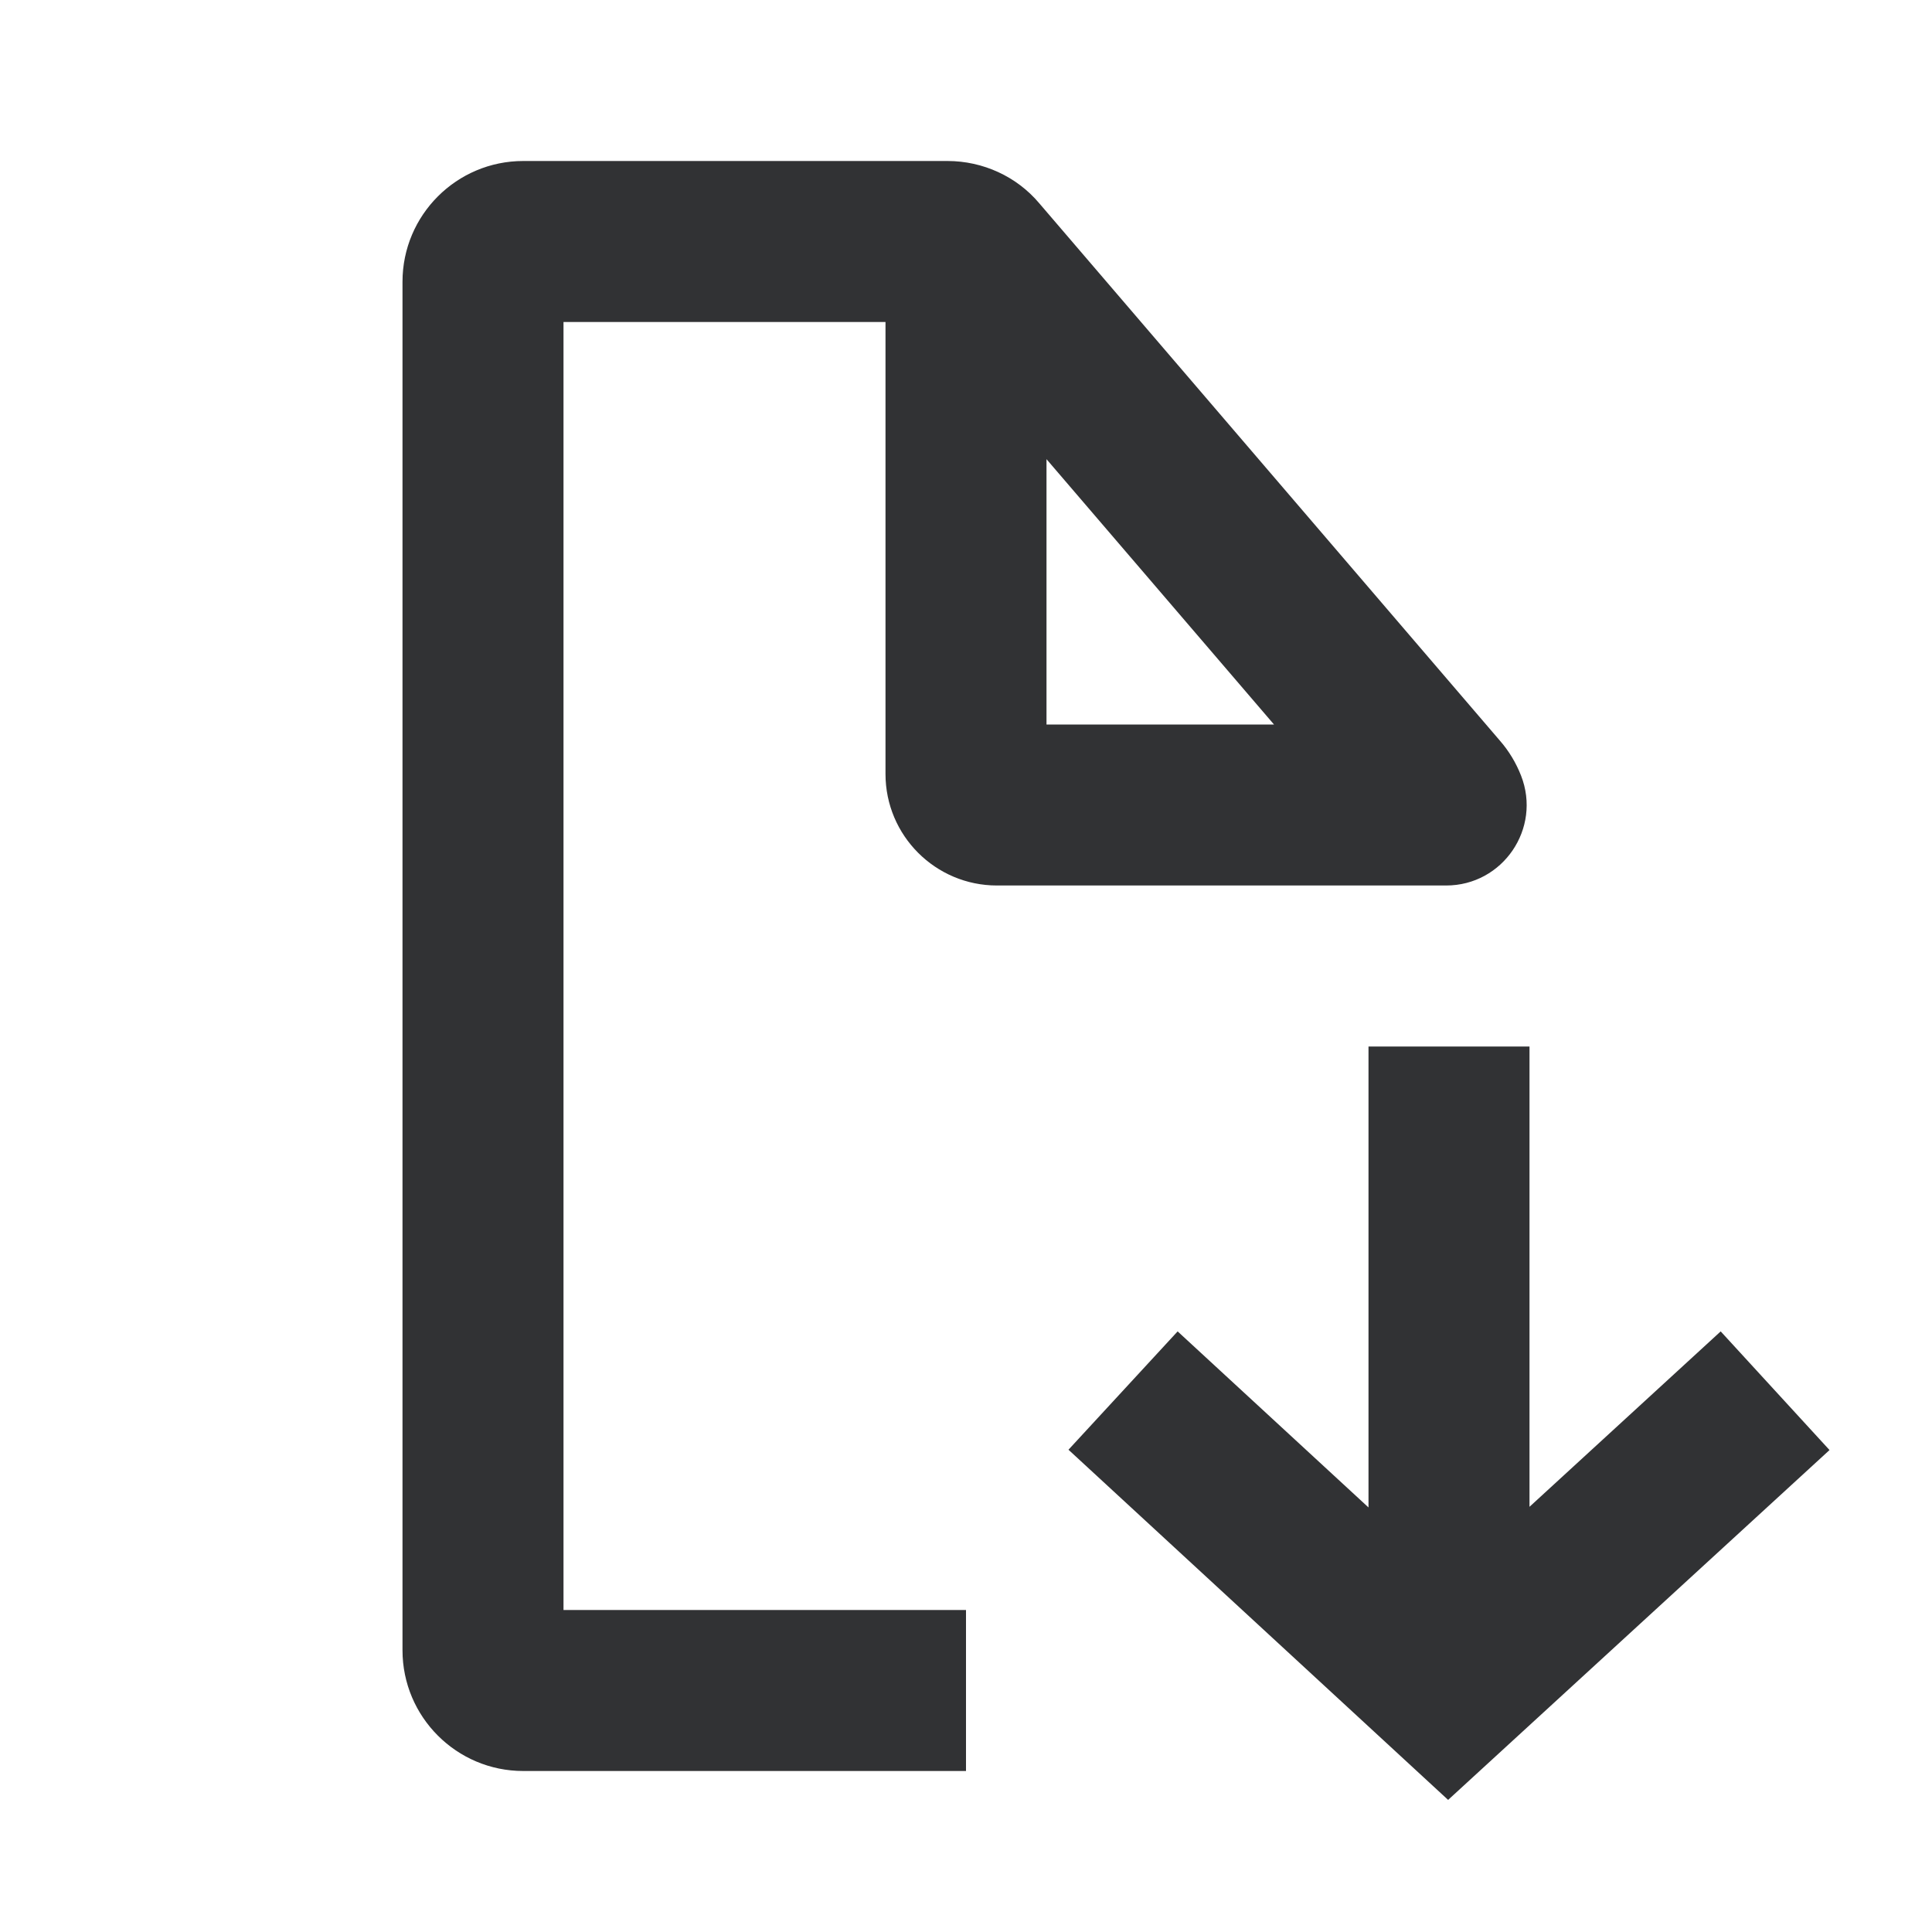
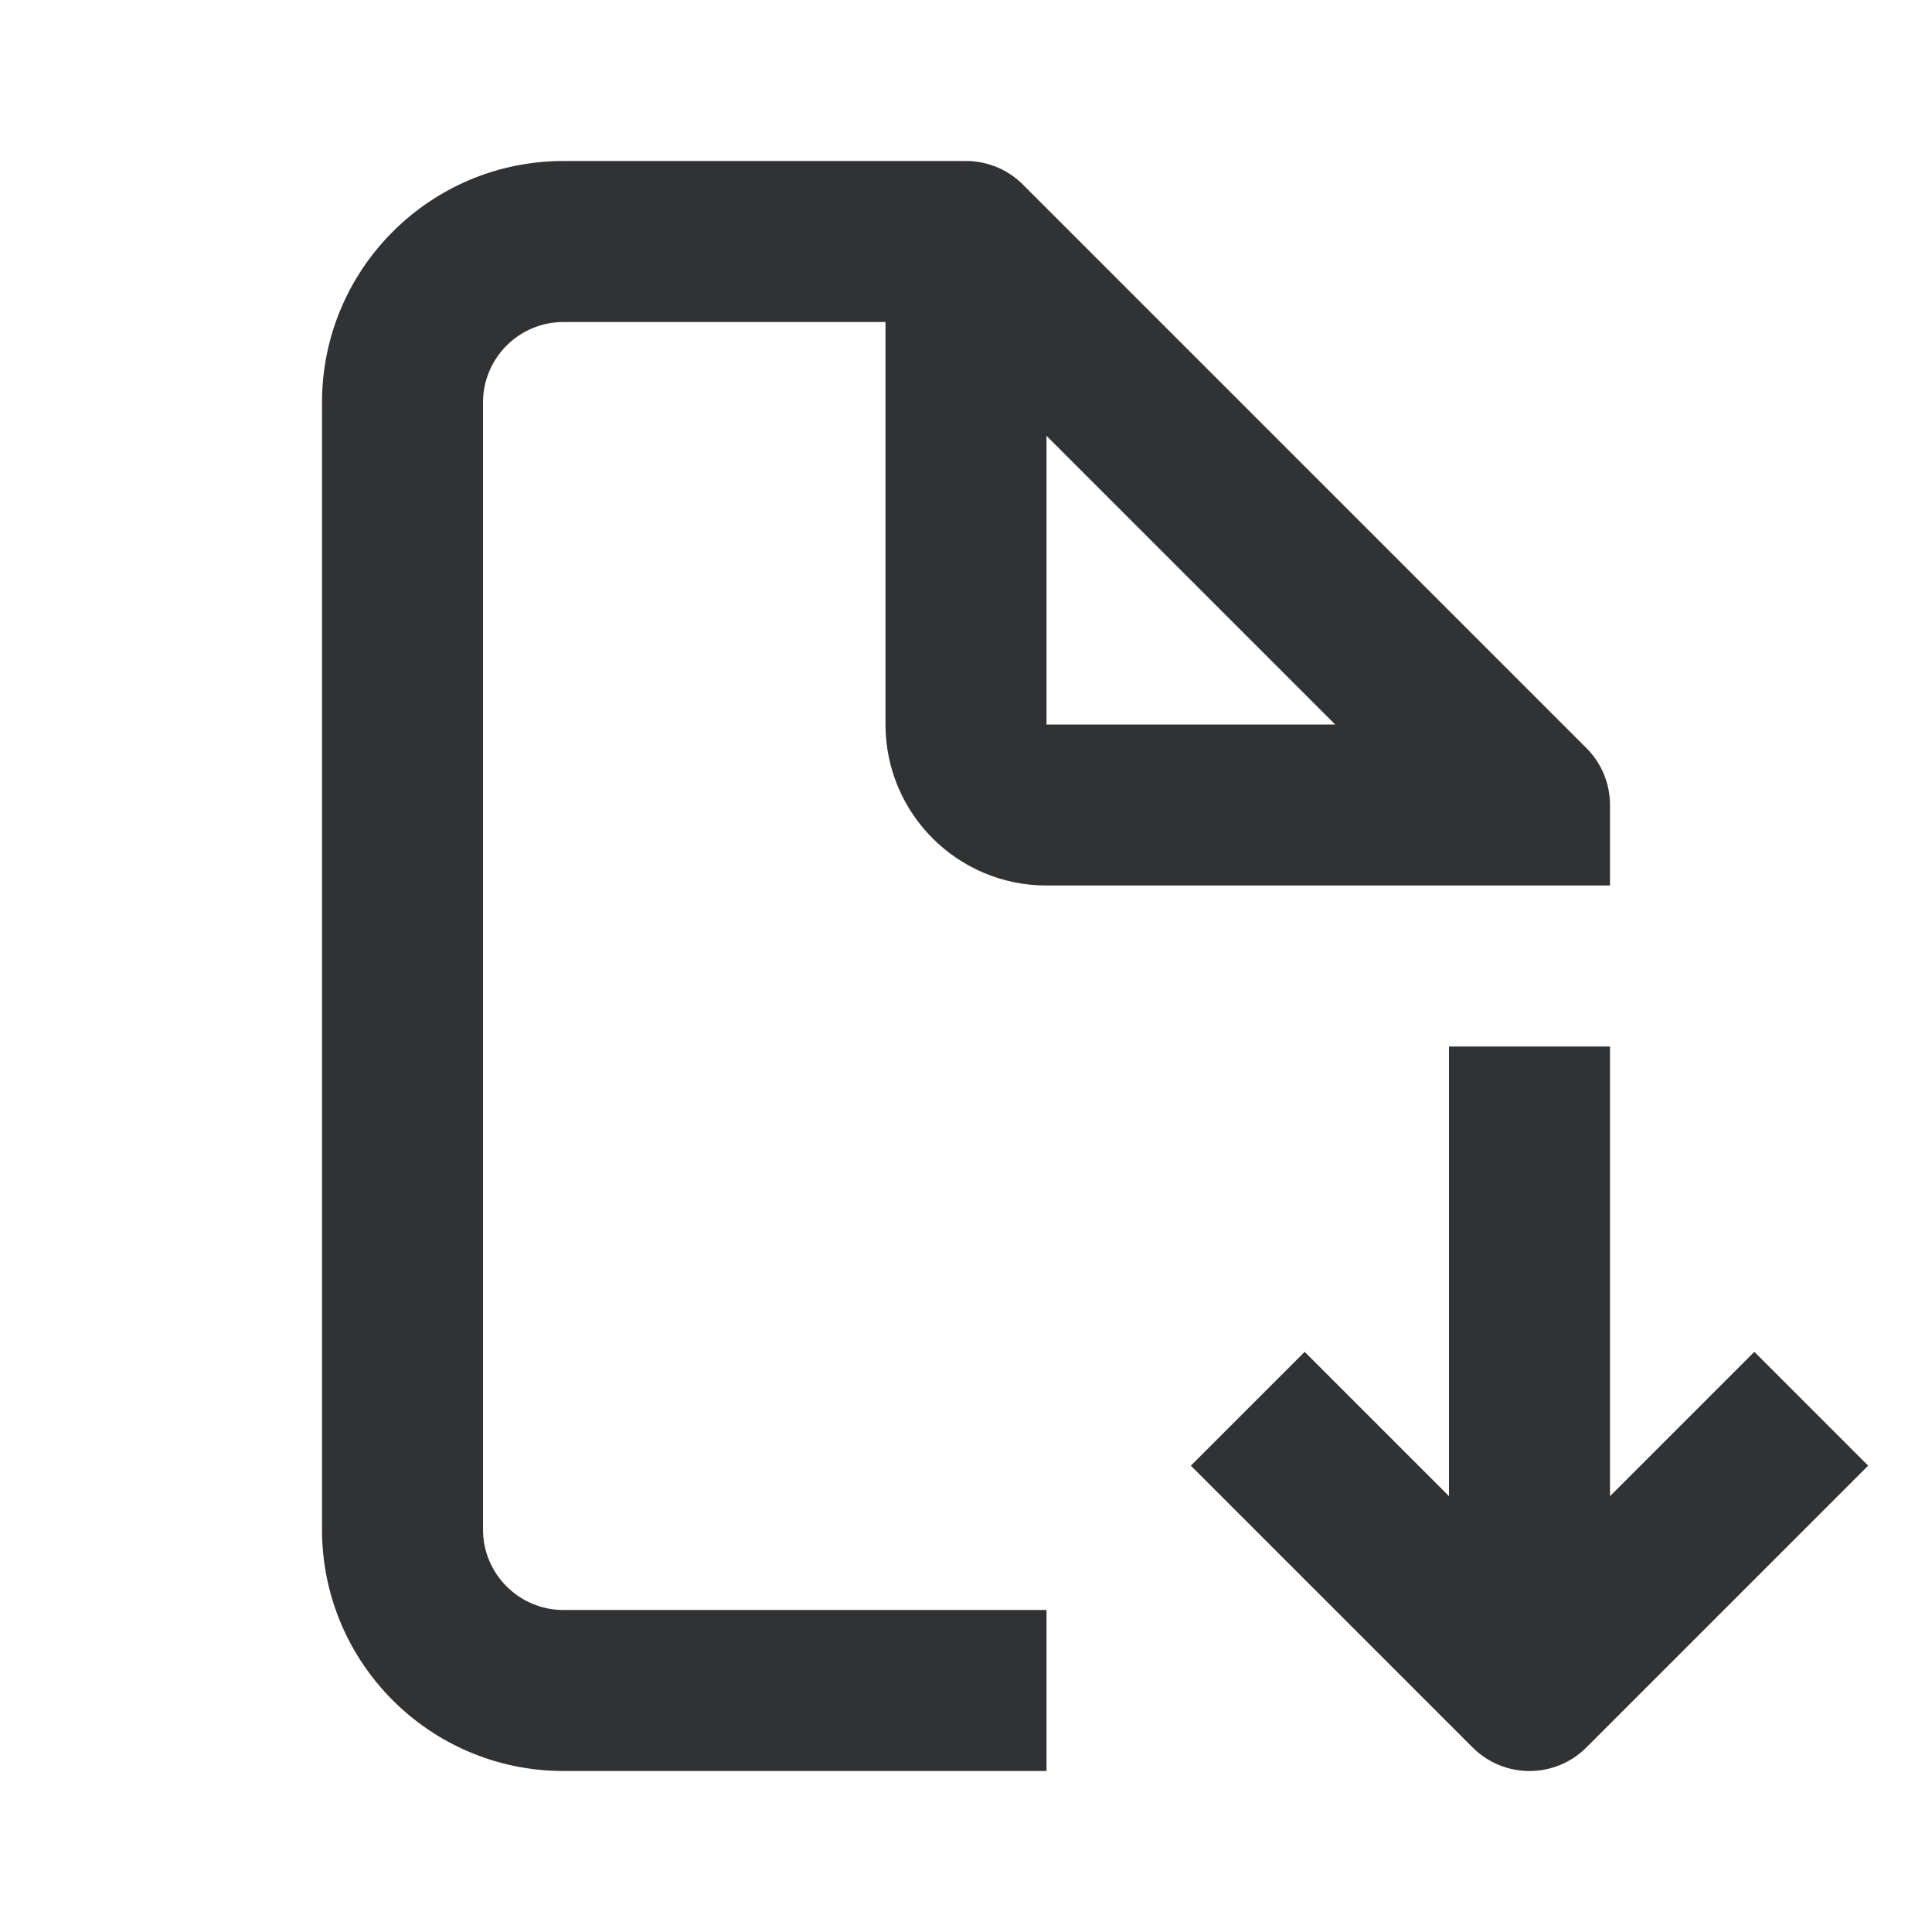
<svg xmlns="http://www.w3.org/2000/svg" width="24" height="24" viewBox="0 0 24 24" fill="none">
-   <path fill-rule="evenodd" clip-rule="evenodd" d="M7 4V20H12V22H6.5C5.672 22 5 21.328 5 20.5V3.5C5 2.672 5.672 2 6.5 2H11.77C12.211 2 12.63 2.193 12.909 2.524L18.63 9.198C18.745 9.329 18.833 9.477 18.895 9.635C19.152 10.291 18.669 11 17.964 11H12.385C11.62 11 11 10.379 11 9.615V4H7ZM13 9H15.826L13 5.704V9ZM19 18.718V13H17V18.726L14.629 16.539L13.273 18.009L17.989 22.359L22.727 18.013L21.375 16.539L19 18.718Z" fill="#313234" />
+   <path fill-rule="evenodd" clip-rule="evenodd" d="M6 5C6 4.448 6.448 4 7 4H11V9C11 10.105 11.895 11 13 11H20V10C20 9.735 19.895 9.48 19.707 9.293L12.707 2.293C12.52 2.105 12.265 2 12 2H7C5.343 2 4 3.343 4 5V19C4 20.657 5.343 22 7 22H13V20H7C6.448 20 6 19.552 6 19V5ZM16.586 9L13 5.414V9H16.586Z" fill="#313234" />
+   <path d="M21.793 16.793L20 18.586V13H18V18.586L16.207 16.793L14.793 18.207L18.293 21.707C18.683 22.098 19.317 22.098 19.707 21.707L23.207 18.207L21.793 16.793Z" fill="#313234" />
</svg>
